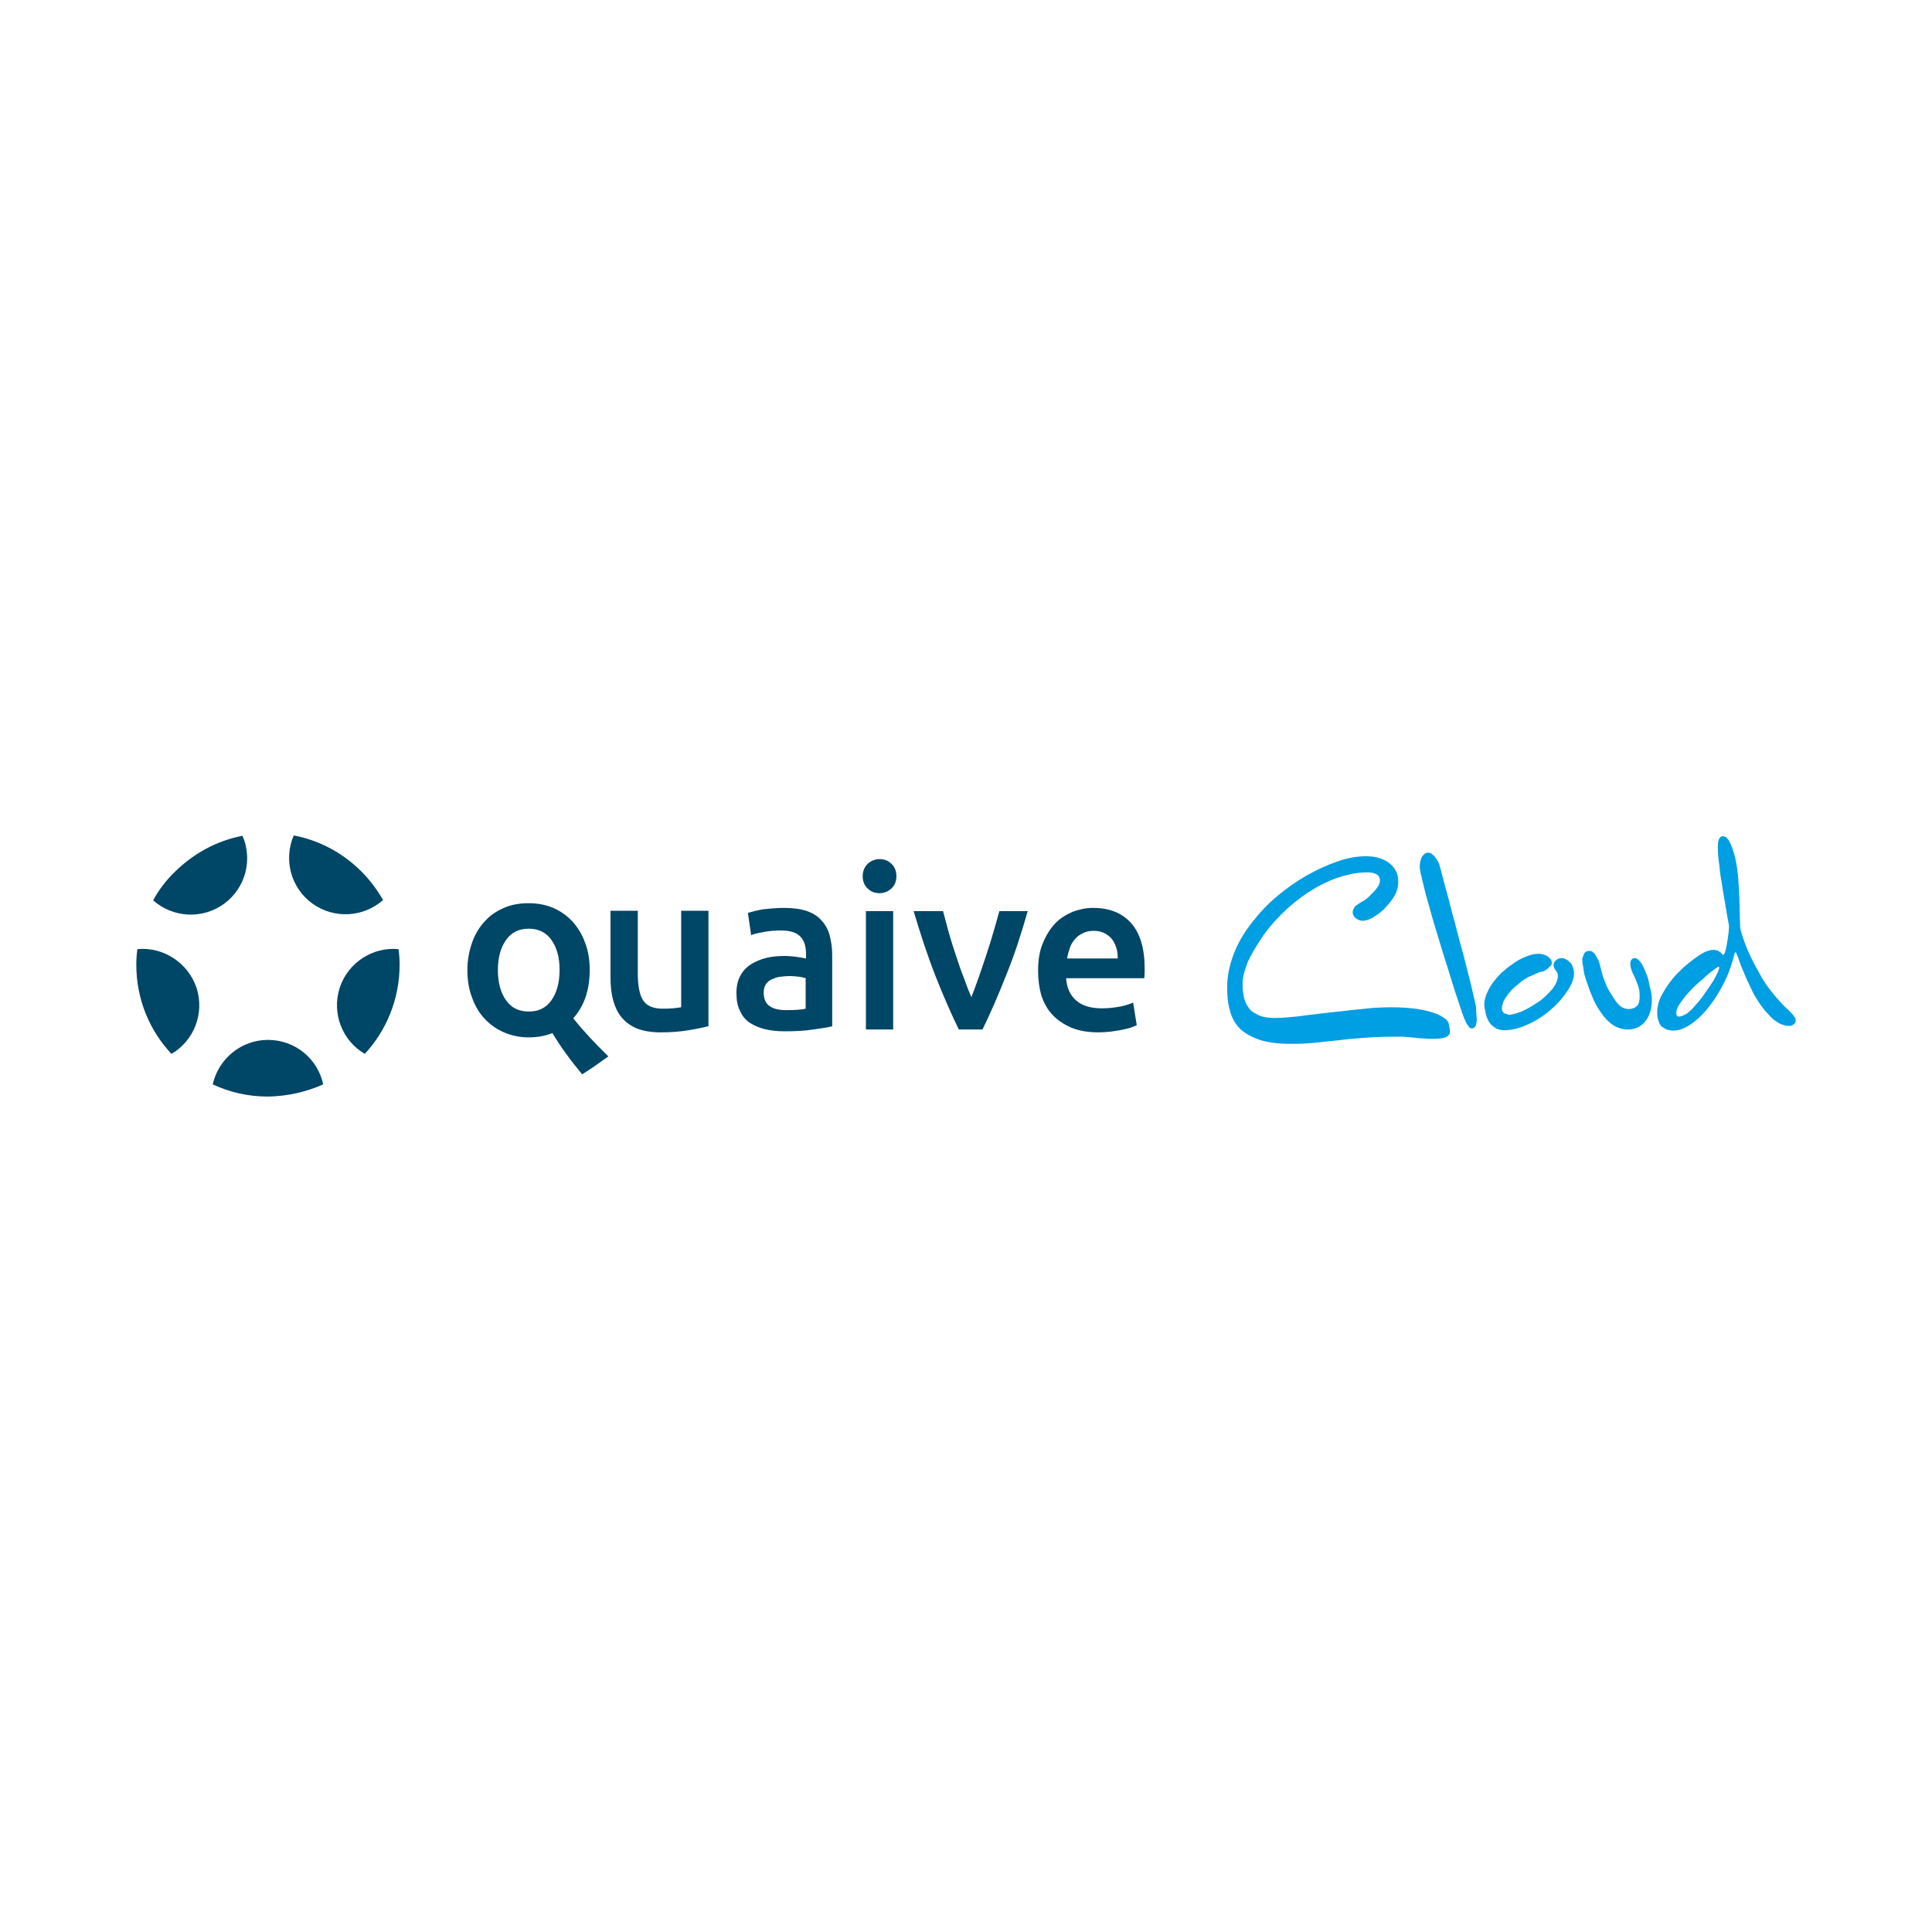
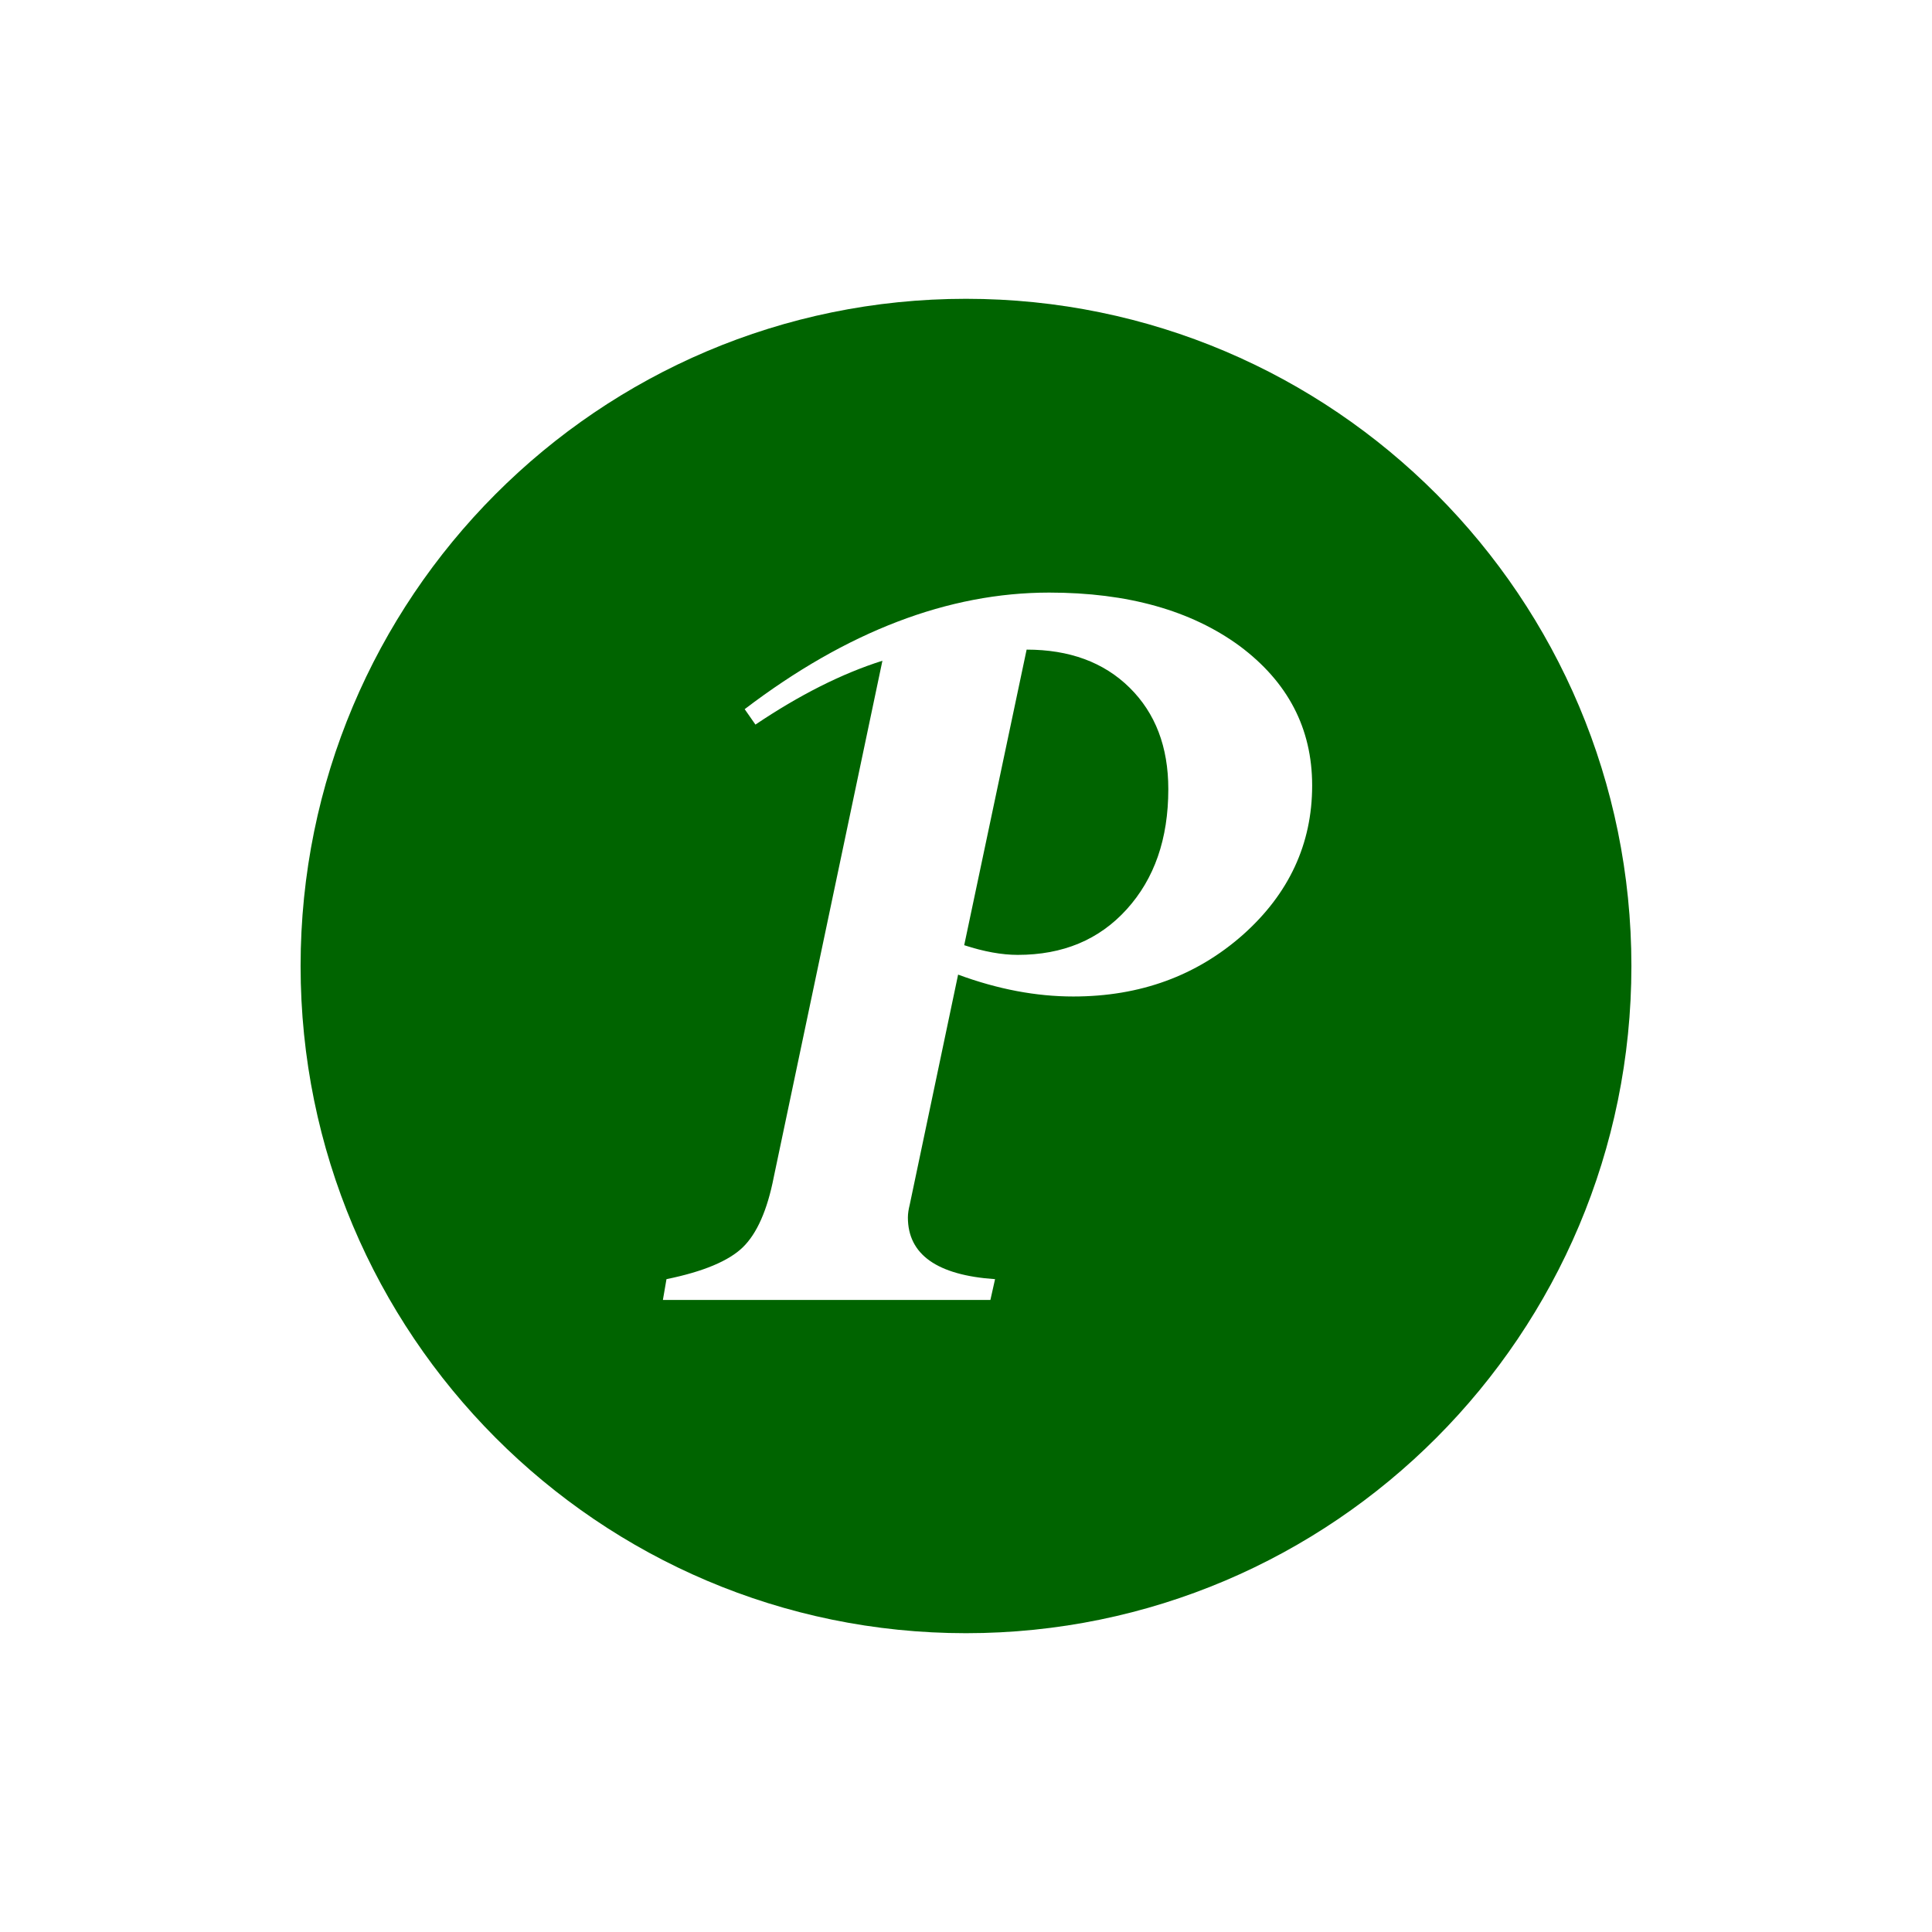
<svg xmlns="http://www.w3.org/2000/svg" version="1.1" id="Laag_1" x="0px" y="0px" viewBox="0 0 538.6 538.6" style="enable-background:new 0 0 538.6 538.6;" xml:space="preserve">
  <style type="text/css">
- 	.st0{fill:#004666;}
- 	.st1{fill:#009EE2;}
+ 	.st0{fill:#006400;}
</style>
-   <g id="Quaive">
-     <path class="st0" d="M218.6,253.1c2.5,0,4.7,0.3,6.4,0.9c1.7,0.6,3.1,1.5,4.1,2.7c1,1.1,1.8,2.5,2.2,4.1c0.4,1.6,0.7,3.4,0.7,5.3   v20c-1.2,0.3-3,0.6-5.3,0.9c-2.4,0.4-5.1,0.5-8.1,0.5c-2,0-3.8-0.2-5.4-0.6c-1.6-0.4-3-1-4.2-1.8s-2.1-1.9-2.7-3.3   c-0.7-1.3-1-3-1-5c0-1.9,0.4-3.5,1.1-4.8c0.7-1.3,1.7-2.4,3-3.2c1.3-0.8,2.7-1.4,4.4-1.8s3.4-0.5,5.2-0.5c0.8,0,1.7,0.1,2.7,0.2   c0.9,0.1,1.9,0.3,3,0.5v-1.3c0-0.9-0.1-1.7-0.3-2.5c-0.2-0.8-0.6-1.5-1.1-2.1c-0.5-0.6-1.2-1.1-2.1-1.4c-0.9-0.3-1.9-0.5-3.3-0.5   c-1.8,0-3.4,0.1-4.9,0.4c-1.5,0.3-2.7,0.5-3.6,0.9l-0.9-6.2c1-0.3,2.4-0.7,4.2-1C214.5,253.3,216.5,253.1,218.6,253.1z    M219.2,281.6c2.4,0,4.1-0.1,5.4-0.4v-8.5c-0.4-0.1-1-0.3-1.8-0.4c-0.8-0.1-1.7-0.2-2.7-0.2c-0.8,0-1.7,0.1-2.6,0.2   c-0.9,0.1-1.6,0.4-2.3,0.7s-1.3,0.8-1.7,1.4s-0.6,1.4-0.6,2.3c0,1.8,0.6,3.1,1.7,3.8C215.7,281.3,217.3,281.6,219.2,281.6z" />
-     <path class="st0" d="M249.9,244.3c0,1.4-0.5,2.6-1.4,3.4c-0.9,0.8-2,1.3-3.3,1.3s-2.4-0.4-3.3-1.3c-0.9-0.8-1.4-2-1.4-3.4   c0-1.5,0.5-2.6,1.4-3.5c0.9-0.8,2-1.3,3.3-1.3s2.4,0.4,3.3,1.3C249.4,241.6,249.9,242.8,249.9,244.3z M249,287h-7.6v-33h7.6V287z" />
-     <path class="st0" d="M267.3,287c-2.1-4.3-4.3-9.3-6.5-14.9c-2.2-5.6-4.2-11.7-6.1-18.1h8.2c0.5,1.9,1,3.8,1.6,6   c0.6,2.1,1.3,4.3,2,6.4c0.7,2.1,1.4,4.2,2.2,6.2c0.7,2,1.4,3.8,2.1,5.4c0.6-1.6,1.3-3.4,2-5.4c0.7-2,1.4-4.1,2.1-6.2   c0.7-2.1,1.4-4.3,2-6.4s1.2-4.1,1.7-6h7.9c-1.8,6.4-3.8,12.5-6.1,18.1c-2.2,5.6-4.4,10.6-6.5,14.9H267.3z" />
-     <path class="st0" d="M289.4,270.6c0-2.9,0.4-5.5,1.3-7.6c0.9-2.2,2-4,3.4-5.5s3.1-2.5,4.9-3.3c1.9-0.7,3.7-1.1,5.7-1.1   c4.5,0,8.1,1.4,10.6,4.2c2.5,2.8,3.8,7,3.8,12.6c0,0.4,0,0.9,0,1.4s-0.1,1-0.1,1.4h-21.8c0.2,2.7,1.1,4.7,2.8,6.2   c1.7,1.5,4.1,2.2,7.2,2.2c1.9,0,3.5-0.2,5.1-0.5c1.5-0.3,2.7-0.7,3.6-1.1l1,6.3c-0.4,0.2-1,0.4-1.7,0.7c-0.7,0.2-1.6,0.4-2.5,0.6   c-0.9,0.2-2,0.3-3.1,0.5c-1.1,0.1-2.2,0.2-3.3,0.2c-2.9,0-5.4-0.4-7.6-1.3c-2.1-0.9-3.9-2.1-5.3-3.6s-2.4-3.3-3.1-5.4   C289.7,275.4,289.4,273.1,289.4,270.6z M311.6,267.2c0-1.1-0.1-2.1-0.4-3s-0.7-1.8-1.3-2.5c-0.6-0.7-1.3-1.2-2.1-1.6   c-0.8-0.4-1.8-0.6-2.9-0.6c-1.2,0-2.2,0.2-3.1,0.7c-0.9,0.4-1.6,1-2.2,1.7c-0.6,0.7-1.1,1.5-1.4,2.5c-0.3,0.9-0.6,1.9-0.7,2.8   H311.6z" />
-     <path class="st0" d="M169.6,294.5c-3.6-3.5-6.8-6.9-9.8-10.6c1.4-1.6,2.6-3.5,3.4-5.8s1.2-4.9,1.2-7.7c0-2.8-0.4-5.3-1.3-7.6   c-0.8-2.3-2-4.2-3.5-5.9c-1.5-1.6-3.3-2.9-5.4-3.8c-2.1-0.9-4.4-1.3-6.9-1.3s-4.8,0.4-6.8,1.3c-2.1,0.9-3.9,2.1-5.4,3.8   c-1.5,1.6-2.7,3.6-3.5,5.9c-0.8,2.3-1.3,4.8-1.3,7.6c0,2.8,0.4,5.4,1.3,7.7c0.8,2.3,2,4.3,3.5,5.9s3.3,2.9,5.4,3.8   c2.1,0.9,4.4,1.4,6.9,1.4c2.4,0,4.6-0.4,6.6-1.2c2.4,4,5.2,7.8,8.3,11.5C165.3,297.6,166.8,296.5,169.6,294.5z M141.1,278.9   c-1.5-2.1-2.3-4.9-2.3-8.5c0-3.5,0.8-6.3,2.3-8.4s3.6-3.1,6.3-3.1c2.7,0,4.8,1,6.3,3.1s2.3,4.8,2.3,8.4c0,3.6-0.8,6.4-2.3,8.5   c-1.5,2.1-3.6,3.1-6.3,3.1C144.7,282,142.6,281,141.1,278.9z" />
-     <path class="st0" d="M197.8,286c-1.5,0.4-3.4,0.8-5.8,1.2c-2.4,0.4-5,0.6-7.8,0.6c-2.7,0-4.9-0.4-6.7-1.1c-1.8-0.8-3.2-1.8-4.3-3.2   c-1.1-1.3-1.8-3-2.3-4.8c-0.5-1.9-0.7-3.9-0.7-6.2v-18.6h7.6v17.4c0,3.5,0.5,6.1,1.5,7.6s2.8,2.3,5.4,2.3c0.9,0,1.9,0,2.9-0.1   s1.8-0.2,2.3-0.3v-26.9h7.6V286H197.8z" />
-     <path class="st0" d="M90.1,302.3c-1.5-7.1-7.8-12.4-15.4-12.4c-7.5,0-13.8,5.3-15.4,12.4c4.7,2.2,9.9,3.4,15.4,3.4   C80.2,305.6,85.4,304.4,90.1,302.3z" />
-     <path class="st0" d="M111.4,268.9c0-1.5-0.1-2.9-0.3-4.3c-7.1-0.7-14.1,3.7-16.4,10.8c-2.3,7.2,0.8,14.8,7,18.4   C107.7,287.3,111.4,278.6,111.4,268.9z" />
-     <path class="st0" d="M87.1,251.9c6.1,4.4,14.3,3.8,19.7-1c-1.7-2.9-3.7-5.6-6.1-8c-5-5-11.5-8.6-18.8-10   C79,239.5,81,247.5,87.1,251.9z" />
-     <path class="st0" d="M42.7,251c5.4,4.8,13.6,5.4,19.7,1s8.1-12.4,5.2-19c-7.3,1.4-13.7,5-18.8,10C46.4,245.3,44.3,248,42.7,251z" />
-     <path class="st0" d="M54.8,275.4c-2.4-7.1-9.4-11.5-16.5-10.8c-0.2,1.4-0.3,2.9-0.3,4.3c0,9.7,3.7,18.4,9.8,24.9   C54,290.2,57.1,282.6,54.8,275.4z" />
-   </g>
-   <g id="Cloud">
-     <path class="st1" d="M404.2,287.6c0,0.5-0.1,0.8-0.4,1c-0.2,0.3-0.6,0.5-0.9,0.6c-0.3,0.1-0.8,0.2-1.3,0.3c-0.5,0-1,0.1-1.5,0.1   c-1.1,0-2.2,0-3.1-0.1c-0.9,0-1.8-0.1-2.5-0.2c-0.8-0.1-1.5-0.1-2.3-0.2s-1.5-0.1-2.3-0.1c-3.6,0-6.7,0.1-9.3,0.3   c-2.7,0.2-5.2,0.4-7.4,0.7c-2.3,0.2-4.5,0.5-6.6,0.7c-2.1,0.2-4.3,0.3-6.8,0.3c-3.5,0-6.4-0.4-8.6-1.1c-2.3-0.8-4.1-1.8-5.5-3.1   c-1.3-1.3-2.3-3-2.8-5c-0.6-2-0.8-4.1-0.8-6.6c0-3.2,0.7-6.3,1.9-9.4c1.2-3.1,2.9-5.9,5-8.6c2.1-2.7,4.4-5.2,7.1-7.4   c2.7-2.3,5.5-4.2,8.3-5.8c2.8-1.6,5.7-2.9,8.6-3.9s5.5-1.4,7.8-1.4c2.8,0,5,0.7,6.6,2c1.6,1.3,2.4,2.9,2.4,5c0,1.6-0.4,3-1.2,4.3   c-0.8,1.3-1.8,2.4-2.8,3.5c-1.1,1-2.2,1.8-3.3,2.4c-1.1,0.6-2,0.8-2.6,0.8c-0.2,0-0.4,0-0.7-0.1s-0.7-0.2-0.9-0.4   c-0.3-0.2-0.6-0.4-0.8-0.7c-0.2-0.3-0.4-0.7-0.4-1c0-0.5,0.1-0.9,0.4-1.4s0.6-0.8,0.8-0.8c0.4-0.3,0.9-0.7,1.7-1.1   c0.8-0.4,1.4-1,2.1-1.7c0.7-0.7,1.2-1.2,1.8-2c0.5-0.7,0.8-1.3,0.8-2c0-0.8-0.4-1.5-1-1.8c-0.8-0.4-1.6-0.5-2.6-0.5   c-2.8,0-5.6,0.6-8.5,1.6c-2.8,1-5.5,2.4-8.1,4.1c-2.5,1.7-5,3.7-7.1,5.8c-2.2,2.2-4.1,4.4-5.7,6.8s-2.9,4.6-3.9,6.8   c-0.9,2.3-1.4,4.2-1.4,6c0,2.1,0.3,3.8,0.8,5.1c0.6,1.2,1.2,2.2,2.2,2.8c1,0.6,1.9,1.1,2.9,1.3c1.1,0.2,2.2,0.3,3.2,0.3   c0.9,0,2.2-0.1,3.7-0.2s3.3-0.3,5.2-0.6c1.9-0.2,3.9-0.5,6-0.7c2.2-0.2,4.2-0.5,6.3-0.7c2.1-0.2,4-0.4,5.8-0.6   c1.9-0.1,3.5-0.2,4.9-0.2c3.4,0,6.1,0.2,8.4,0.6s3.9,0.9,5.3,1.5c1.3,0.7,2.3,1.3,2.7,2.2C404,286,404.2,286.8,404.2,287.6z" />
-     <path class="st1" d="M411.7,284.2c0,0.7-0.1,1.1-0.3,1.7c-0.2,0.5-0.6,0.8-1.1,0.8c-0.4,0-0.7-0.2-0.9-0.6   c-0.3-0.4-0.6-0.8-0.8-1.3c-0.3-0.6-0.5-1.1-0.8-1.9c-0.4-1.1-0.9-2.8-1.7-5.1c-0.8-2.3-1.5-4.8-2.4-7.6c-0.9-2.8-1.8-5.7-2.7-8.7   s-1.8-5.9-2.5-8.6c-0.8-2.6-1.4-5-1.9-7.1c-0.5-2-0.8-3.4-0.8-4.1c0-0.4,0-0.8,0.1-1.3s0.2-0.9,0.4-1.3c0.2-0.4,0.5-0.8,0.8-1   c0.3-0.3,0.7-0.4,1-0.4s0.8,0.1,1.1,0.4c0.4,0.3,0.7,0.6,0.9,0.9c0.3,0.4,0.6,0.8,0.8,1.2c0.2,0.4,0.4,0.8,0.4,1   c0.6,2,1.1,4.3,1.9,7.1c0.8,2.7,1.4,5.6,2.3,8.6c0.8,3,1.5,6,2.4,9c0.8,3,1.4,5.7,2.1,8.3c0.6,2.5,1.1,4.7,1.5,6.5   C411.5,282.5,411.7,283.7,411.7,284.2z" />
-     <path class="st1" d="M438.8,271.4c0,1.4-0.6,3-1.8,4.8c-1.2,1.8-2.7,3.6-4.6,5.2c-1.9,1.7-3.9,3-6.3,4.1c-2.3,1.1-4.5,1.7-6.8,1.7   c-1.1,0-2-0.3-2.7-0.8c-0.8-0.6-1.3-1.1-1.7-1.9c-0.4-0.8-0.7-1.5-0.8-2.4c-0.2-0.8-0.3-1.5-0.3-2.1c0-1.1,0.3-2.2,0.8-3.3   c0.5-1.1,1.1-2.2,2-3.3c0.8-1,1.8-2.1,2.8-2.9c1-0.9,2.2-1.7,3.2-2.4c1.1-0.7,2.2-1.2,3.3-1.6c1-0.4,2.1-0.6,2.9-0.6   c0.9,0,1.9,0.2,2.6,0.7s1.2,1,1.2,1.8c0,0.4-0.1,0.7-0.4,0.9c-0.3,0.3-0.6,0.6-0.8,0.8c-0.3,0.2-0.7,0.4-0.9,0.6   c-0.3,0.1-0.6,0.2-0.7,0.2c-0.2,0-0.7,0.1-1.3,0.4c-0.7,0.3-1.4,0.7-2.3,1c-0.8,0.5-1.7,0.9-2.5,1.7c-0.8,0.7-1.7,1.3-2.4,2.1   s-1.3,1.6-1.8,2.4c-0.5,0.8-0.8,1.8-0.8,2.7c0,0.4,0.1,0.8,0.3,0.9c0.2,0.3,0.4,0.4,0.7,0.5s0.7,0.2,0.9,0.3c0.9,0,2.3-0.4,3.8-1   c1.5-0.7,3-1.6,4.5-2.6s2.7-2.3,3.8-3.5c1-1.3,1.6-2.5,1.6-3.7c0-0.5-0.1-0.8-0.2-1s-0.3-0.4-0.4-0.6c-0.2-0.2-0.3-0.4-0.4-0.6   c-0.1-0.2-0.2-0.5-0.2-0.8c0-0.7,0.3-1.1,0.8-1.5s1-0.5,1.5-0.5c0.4,0,0.7,0.1,1.1,0.3c0.4,0.2,0.8,0.5,1.1,0.8   c0.4,0.4,0.7,0.8,0.8,1.3C438.7,270.1,438.8,270.8,438.8,271.4z" />
-     <path class="st1" d="M460.5,278.7c0,2.6-0.7,4.7-1.9,6.1c-1.2,1.5-2.9,2.2-4.9,2.2c-1.5,0-2.9-0.5-4.1-1.3c-1.2-0.8-2.3-2-3.2-3.3   c-0.9-1.3-1.8-2.7-2.4-4.3c-0.7-1.6-1.2-3-1.7-4.5c-0.5-1.4-0.8-2.6-0.9-3.8c-0.2-1-0.3-1.8-0.3-2.1c0-0.6,0.2-1.1,0.5-1.8   c0.3-0.6,0.8-0.8,1.5-0.8c0.4,0,0.8,0.1,1,0.4c0.4,0.3,0.7,0.6,0.8,1c0.3,0.4,0.5,0.8,0.7,1.2c0.2,0.5,0.3,0.8,0.4,1.2   c0.2,0.8,0.5,2,0.9,3.4c0.5,1.4,1,2.8,1.8,4.1c0.8,1.3,1.5,2.5,2.4,3.5s2,1.4,3,1.4c0.8,0,1.6-0.3,2.2-0.8c0.6-0.6,0.8-1.5,0.8-2.8   c0-1-0.1-2-0.4-2.8c-0.3-0.8-0.6-1.6-0.9-2.3c-0.3-0.7-0.7-1.3-0.9-2c-0.3-0.7-0.4-1.3-0.4-2c0-0.4,0.1-0.8,0.3-1   c0.2-0.3,0.5-0.5,0.9-0.5c0.6,0,1.1,0.4,1.7,1.2s1,1.8,1.5,3c0.5,1.1,0.8,2.4,1,3.7C460.4,276.6,460.5,277.7,460.5,278.7z" />
-     <path class="st1" d="M500.6,284.5c0,0.4-0.1,0.7-0.3,0.8c-0.2,0.2-0.4,0.4-0.6,0.5c-0.2,0.1-0.4,0.2-0.7,0.2c-0.2,0-0.4,0-0.4,0   c-1,0-2-0.4-2.9-0.9c-0.9-0.6-1.8-1.2-2.5-2.1c-0.8-0.8-1.5-1.6-2.1-2.5c-0.7-0.8-1.1-1.7-1.6-2.4c-0.6-0.9-1.2-2.2-1.9-3.7   c-0.7-1.4-1.2-2.8-1.8-4.1c-0.6-1.3-0.9-2.4-1.3-3.5c-0.4-0.9-0.6-1.4-0.7-1.4s-0.1,0-0.1,0.1c0,0,0,0.1-0.1,0.2   c-0.6,2.4-1.4,5-2.6,7.5s-2.6,4.9-4.2,7c-1.6,2.1-3.3,3.8-5.1,5.1c-1.8,1.3-3.5,2-5.2,2c-0.6,0-1-0.1-1.6-0.2   c-0.6-0.2-1-0.5-1.5-0.8c-0.5-0.4-0.8-0.9-1-1.6c-0.3-0.7-0.4-1.5-0.4-2.4c0-2,0.6-3.9,1.7-5.7c1.1-1.9,2.4-3.7,4-5.3   c1.5-1.6,3.1-2.9,4.6-4c1.5-1.1,2.6-1.8,3.5-2.1c0.8-0.3,1.4-0.4,1.9-0.4s0.8,0.1,1.1,0.2c0.3,0.1,0.6,0.3,0.8,0.5   c0.2,0.2,0.4,0.3,0.5,0.5c0.1,0.1,0.2,0.2,0.3,0.2c0.2,0,0.4-0.4,0.6-1.1c0.2-0.8,0.4-1.6,0.5-2.5c0.2-0.9,0.3-1.9,0.4-2.7   c0.1-0.9,0.1-1.5,0.1-1.9c-0.6-3-1-5.9-1.5-8.6c-0.2-1.2-0.4-2.4-0.6-3.7c-0.2-1.2-0.4-2.4-0.5-3.7c-0.1-1.1-0.3-2.3-0.4-3.3   s-0.1-2-0.1-2.7c0-1.2,0.2-2,0.5-2.4c0.3-0.4,0.7-0.5,0.9-0.5c0.8,0,1.6,0.8,2.2,2.3c1.1,2.5,1.8,5.7,2.1,9.7   c0.3,3.9,0.4,8.3,0.5,13.1c0,0.5,0.2,1.4,0.7,2.9s1.1,3.2,2.1,5.3c0.9,2,2.1,4.1,3.4,6.4c1.4,2.3,3,4.3,4.8,6.3   c0.9,1,1.8,1.9,2.6,2.6c0.8,0.8,1.3,1.3,1.5,1.8C500.5,283.6,500.6,284,500.6,284.5z M479.3,269.7c0-0.1-0.1-0.2-0.2-0.2   s-0.5,0.2-1.1,0.7c-0.7,0.5-1.4,1-2.3,1.8c-0.8,0.8-1.8,1.6-2.8,2.5s-1.9,1.9-2.7,2.8c-0.8,0.9-1.5,2-2.1,2.8   c-0.6,0.9-0.8,1.7-0.8,2.4c0,0.3,0.1,0.5,0.2,0.7c0.2,0.1,0.3,0.2,0.5,0.2c0.7,0,1.3-0.3,2.2-0.8c0.8-0.6,1.6-1.3,2.4-2.3   c0.8-0.9,1.7-1.9,2.4-3c0.8-1.1,1.5-2.2,2.2-3.2s1.1-1.9,1.5-2.7C479.1,270.6,479.3,270,479.3,269.7z" />
-   </g>
+   <path class="st0" d="M286.2,181.1l-17.4,82.4c5.5,1.8,10.5,2.7,14.9,2.7c12.6,0,22.7-4.2,30.4-12.7c7.7-8.5,11.6-19.6,11.6-33.5  c0-11.8-3.6-21.2-10.8-28.3C307.7,184.6,298.1,181.1,286.2,181.1z M269.3,83.3c-102.5,0-185.5,83.3-185.5,186  c0,102.7,83.1,186,185.5,186s185.5-83.3,185.5-186C454.8,166.6,371.8,83.3,269.3,83.3z M346.5,260.6c-12.9,11.4-28.6,17.2-47.3,17.2  c-10.3,0-21-2-32.1-6.1l-13.5,64.2c-0.3,1.2-0.5,2.4-0.5,3.5c0,10.3,8.1,16.1,24.3,17.2l-1.3,5.8h-91.3l1-5.8  c10.3-2.1,17.4-5.1,21.3-8.9c3.9-3.8,6.8-10.3,8.6-19.5L246,184.2c-11.4,3.6-23.2,9.6-35.4,17.8l-3-4.3  c28.5-21.7,56.8-32.5,84.9-32.5c21.9,0,39.6,5,53.1,14.9c13.4,10,20.2,22.9,20.2,38.9C365.8,235.3,359.3,249.2,346.5,260.6z" />
</svg>
